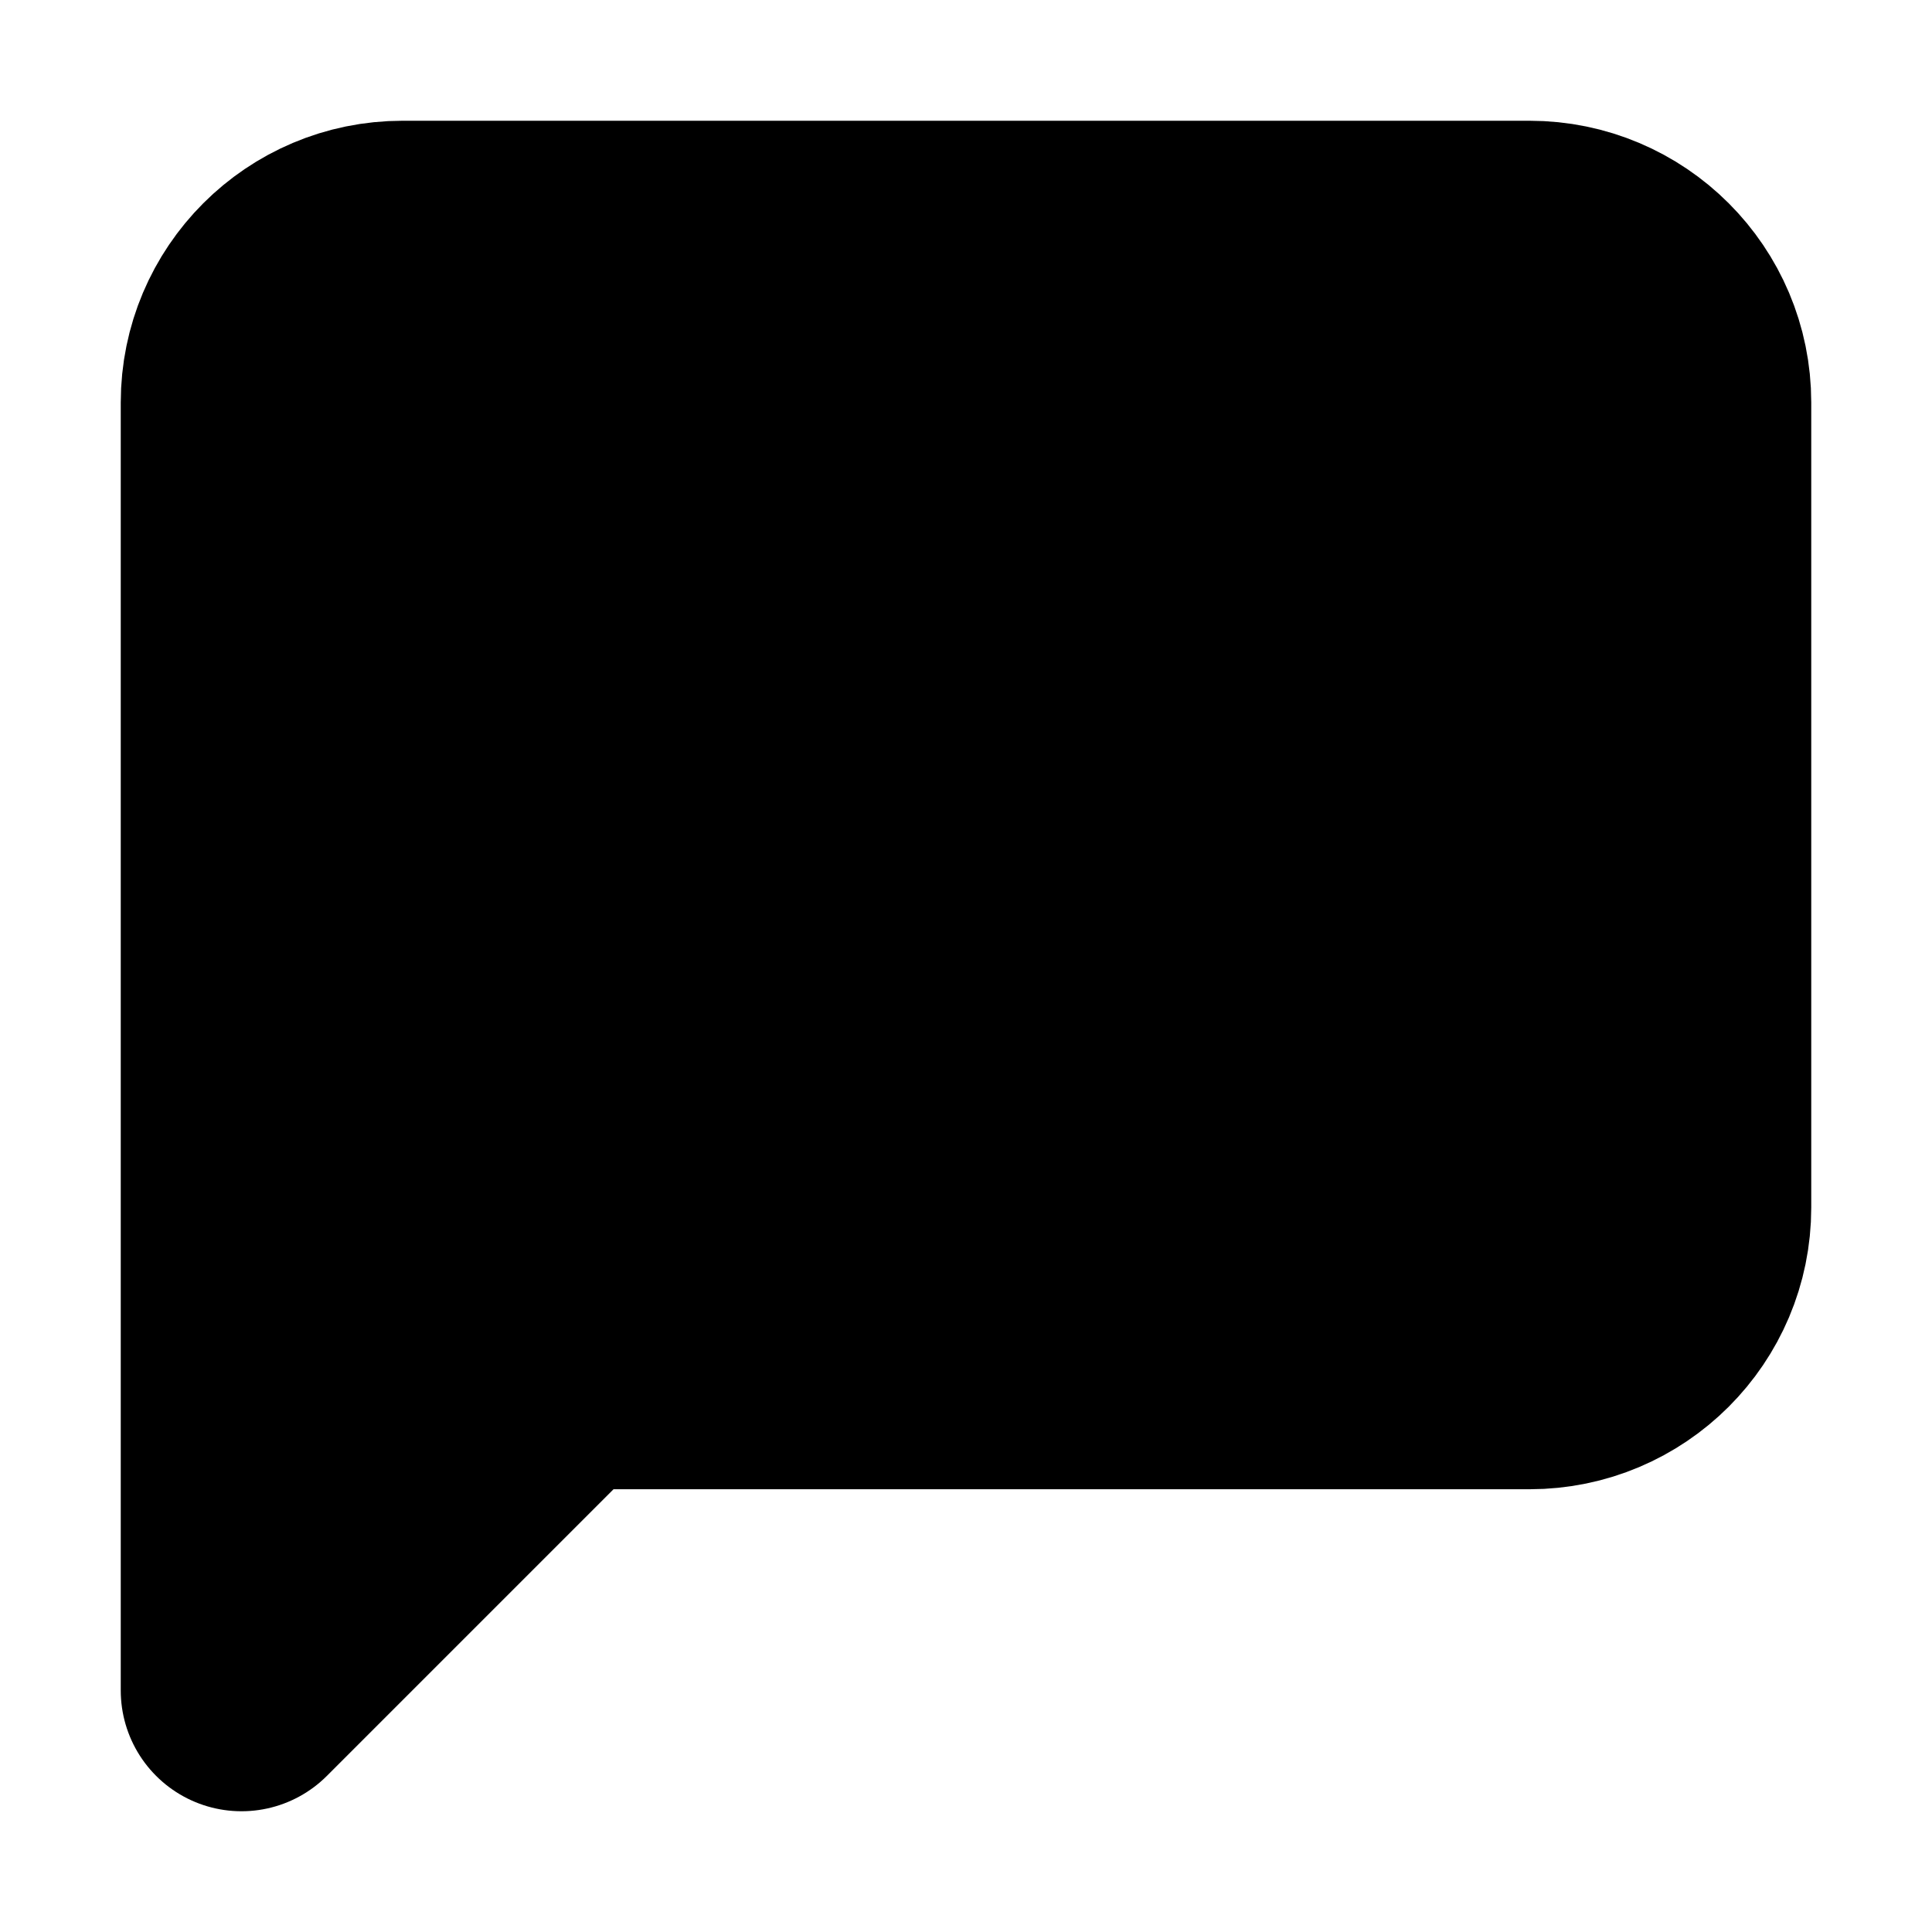
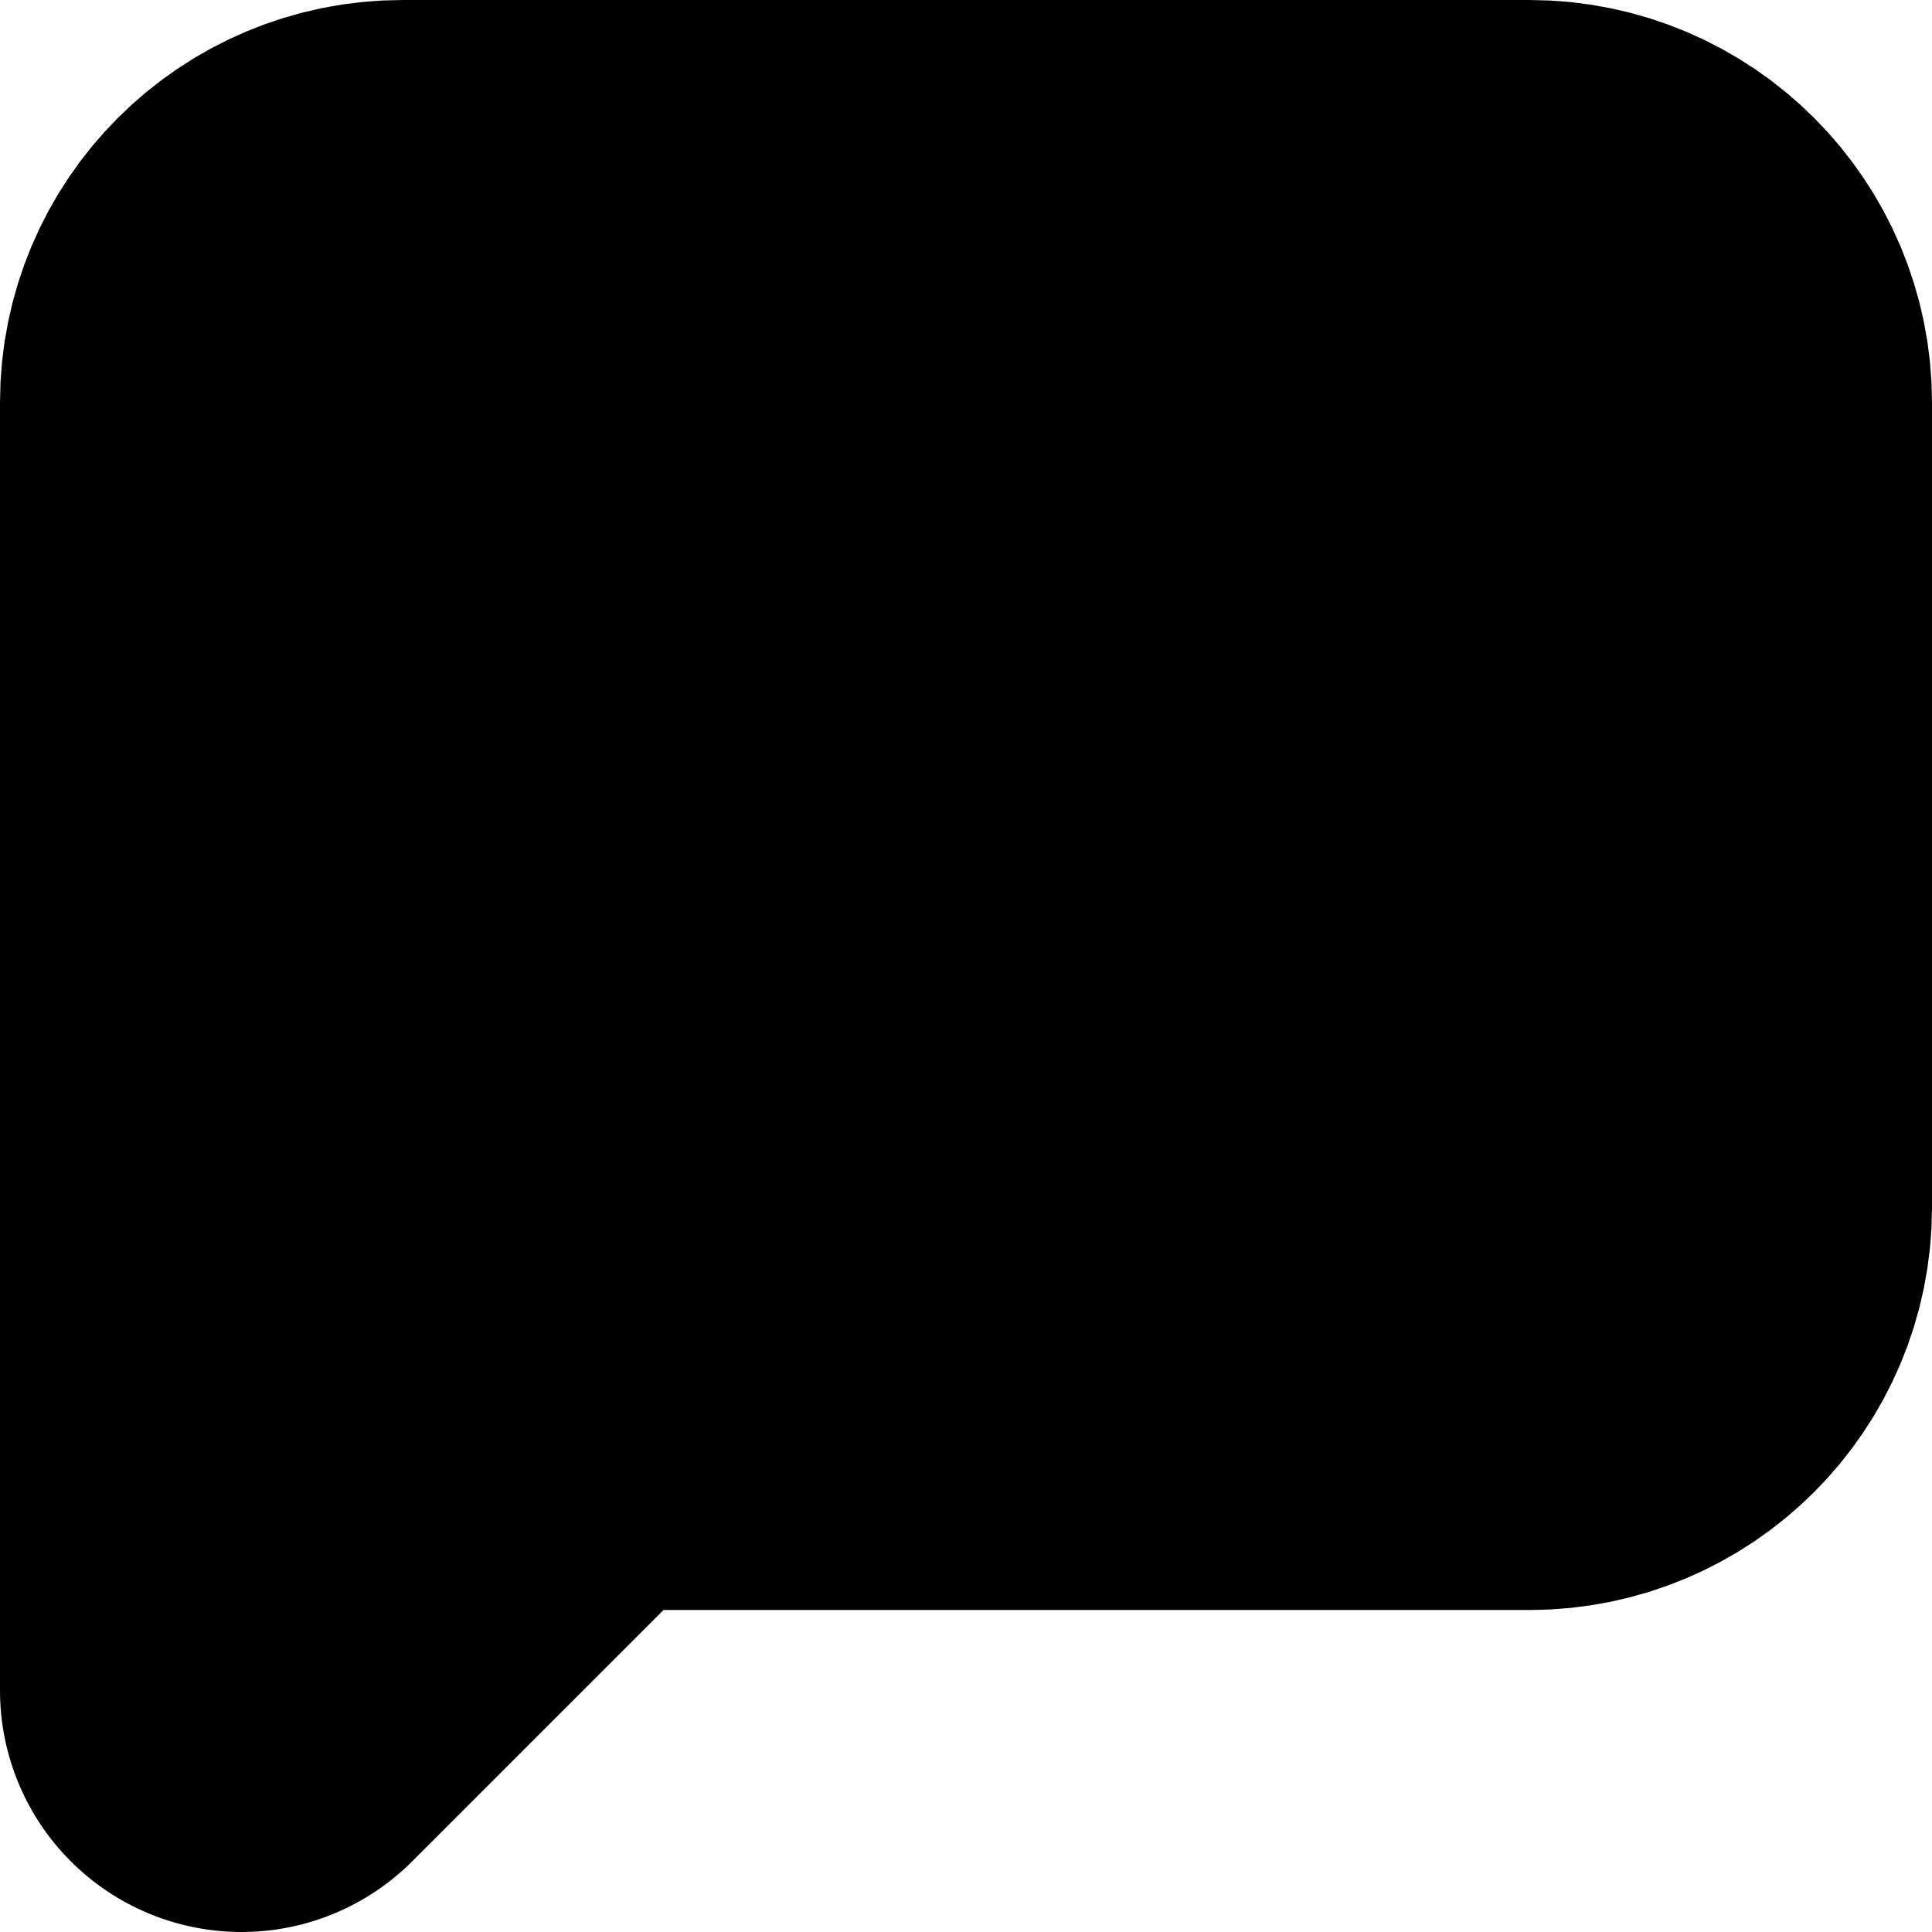
<svg xmlns="http://www.w3.org/2000/svg" width="1em" height="1em">
  <g id="tuiIconComment">
    <svg x="50%" y="50%" width="1em" height="1em" overflow="visible" viewBox="0 0 16 16">
      <svg x="-8" y="-8">
        <svg width="16" height="16" viewBox="0 0 24 24" stroke="currentColor" stroke-width="3" stroke-linecap="round" stroke-linejoin="round">
-           <path d="M21 15a2 2 0 0 1-2 2H7l-4 4V5a2 2 0 0 1 2-2h14a2 2 0 0 1 2 2z" />
+           <path vector-effect="non-scaling-stroke" d="M21 15a2 2 0 0 1-2 2H7l-4 4V5a2 2 0 0 1 2-2h14a2 2 0 0 1 2 2z" />
        </svg>
      </svg>
    </svg>
  </g>
</svg>
